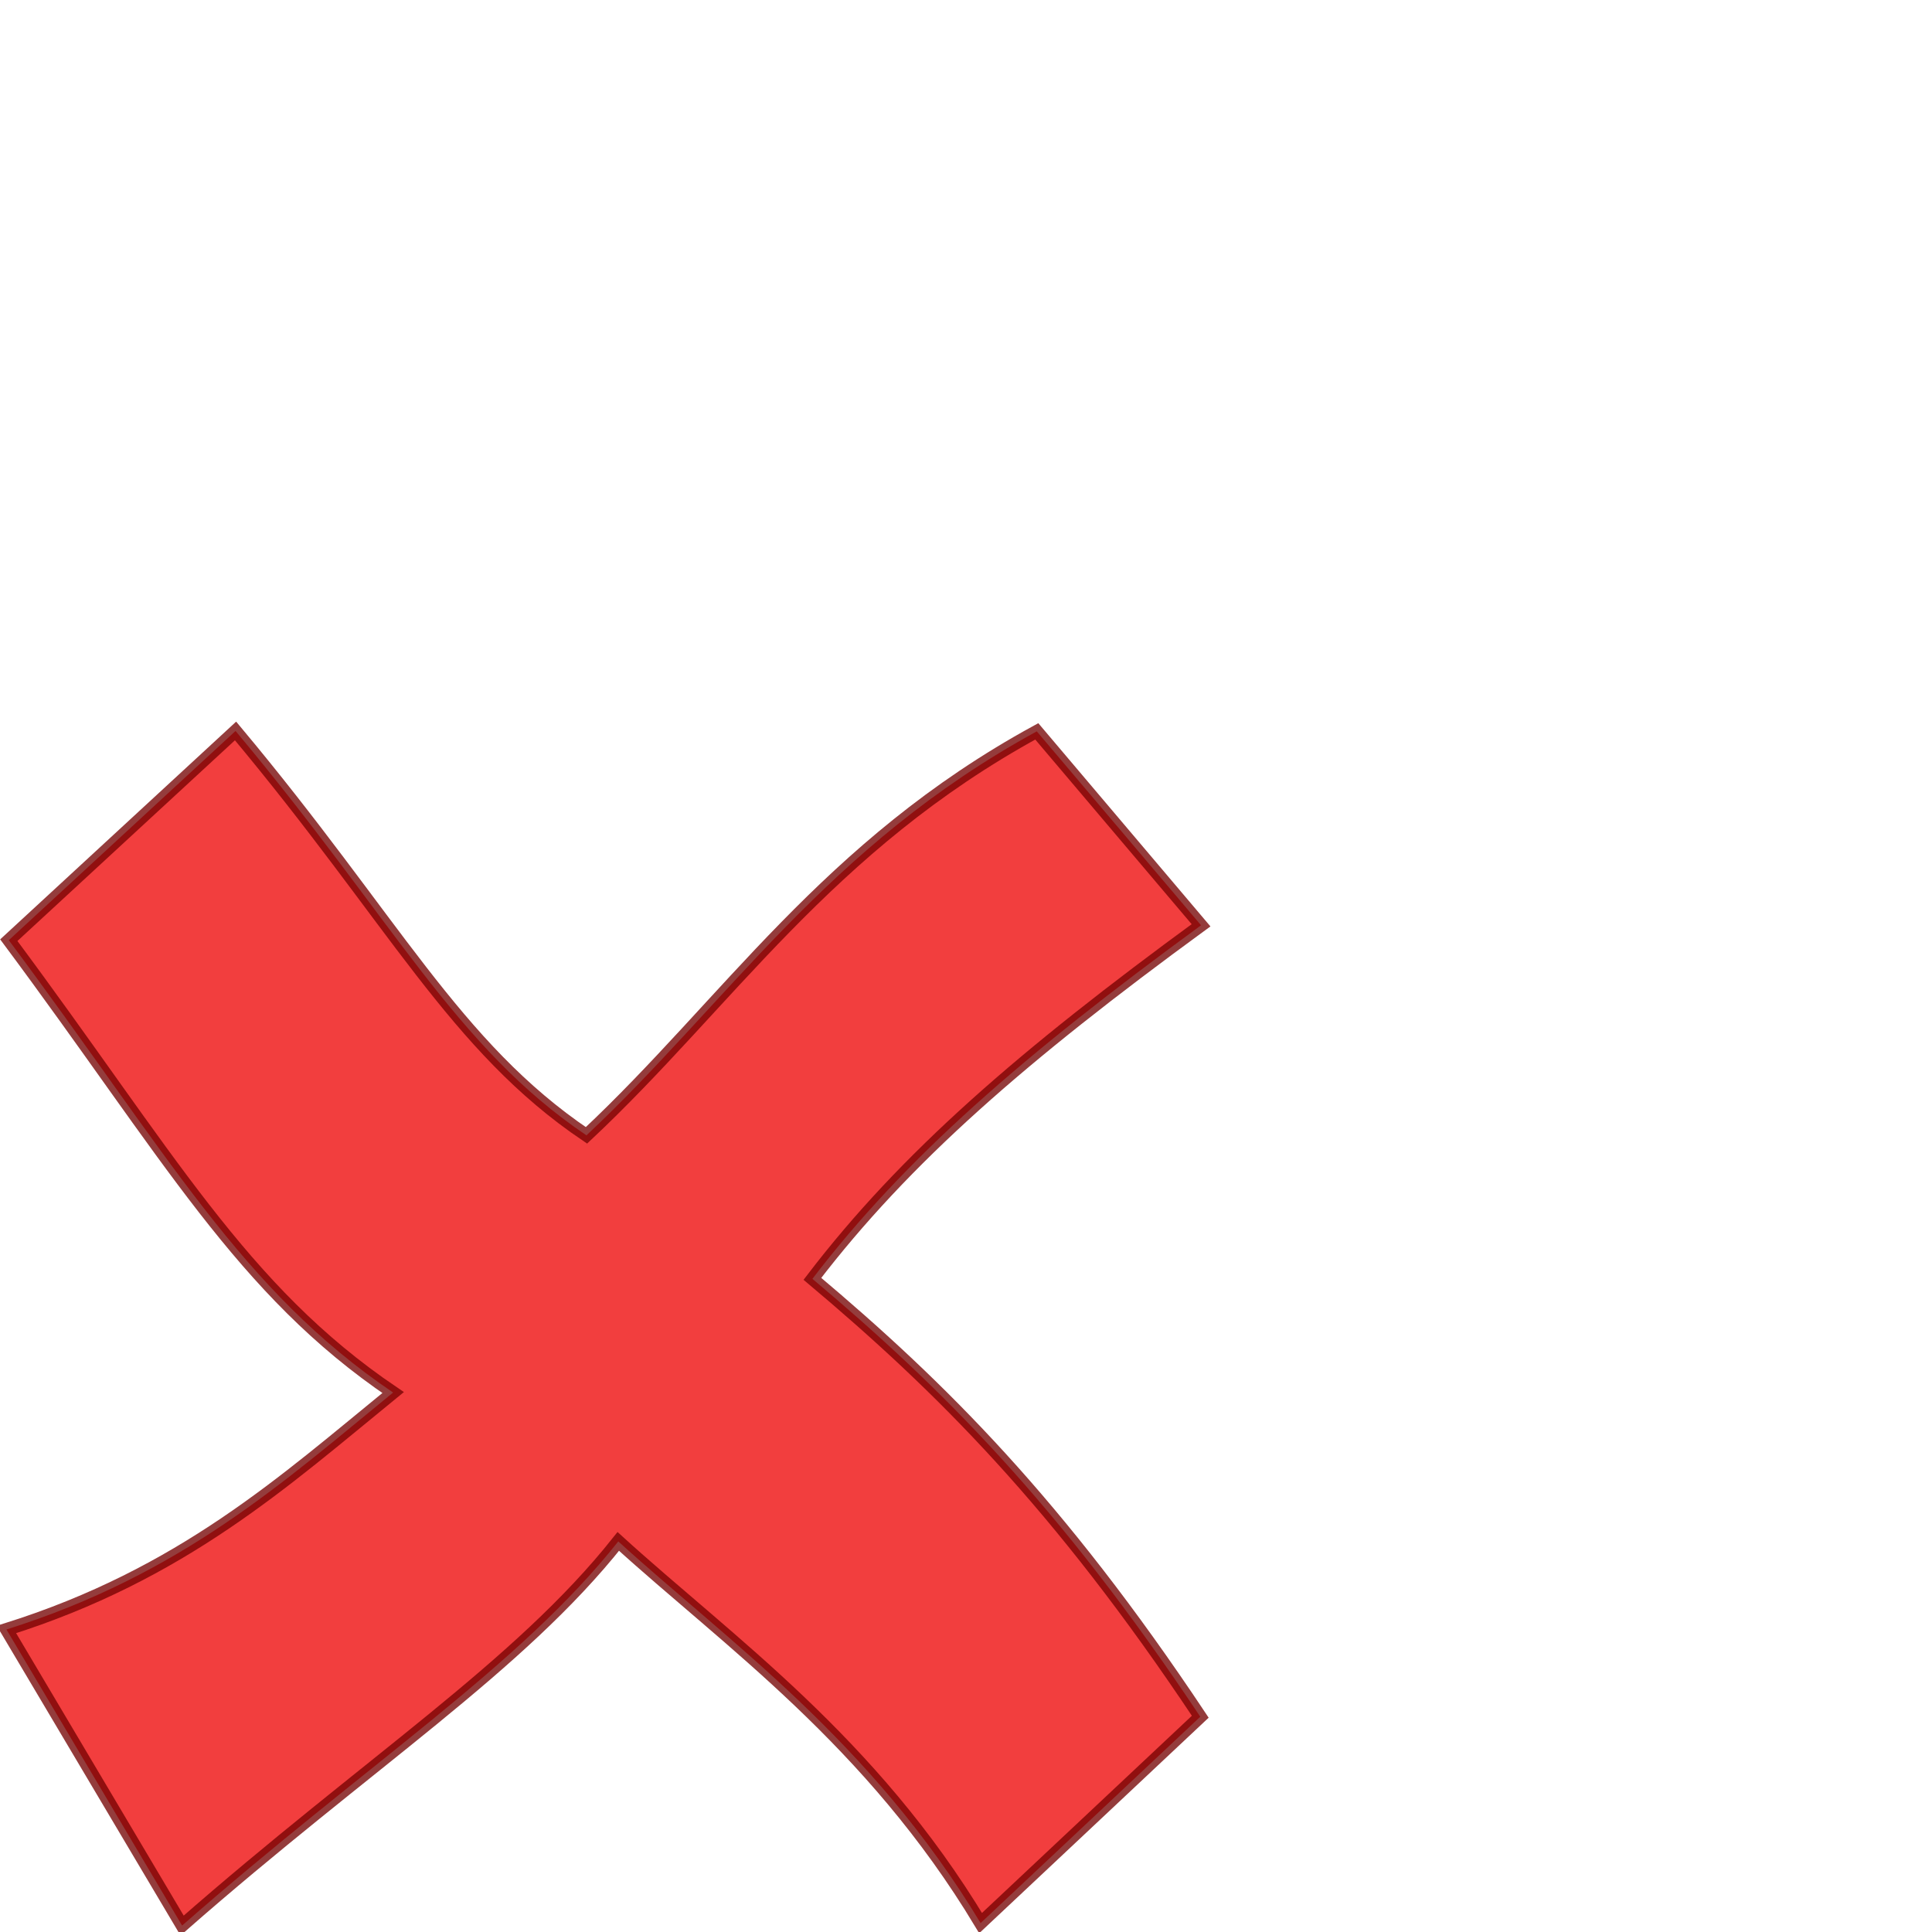
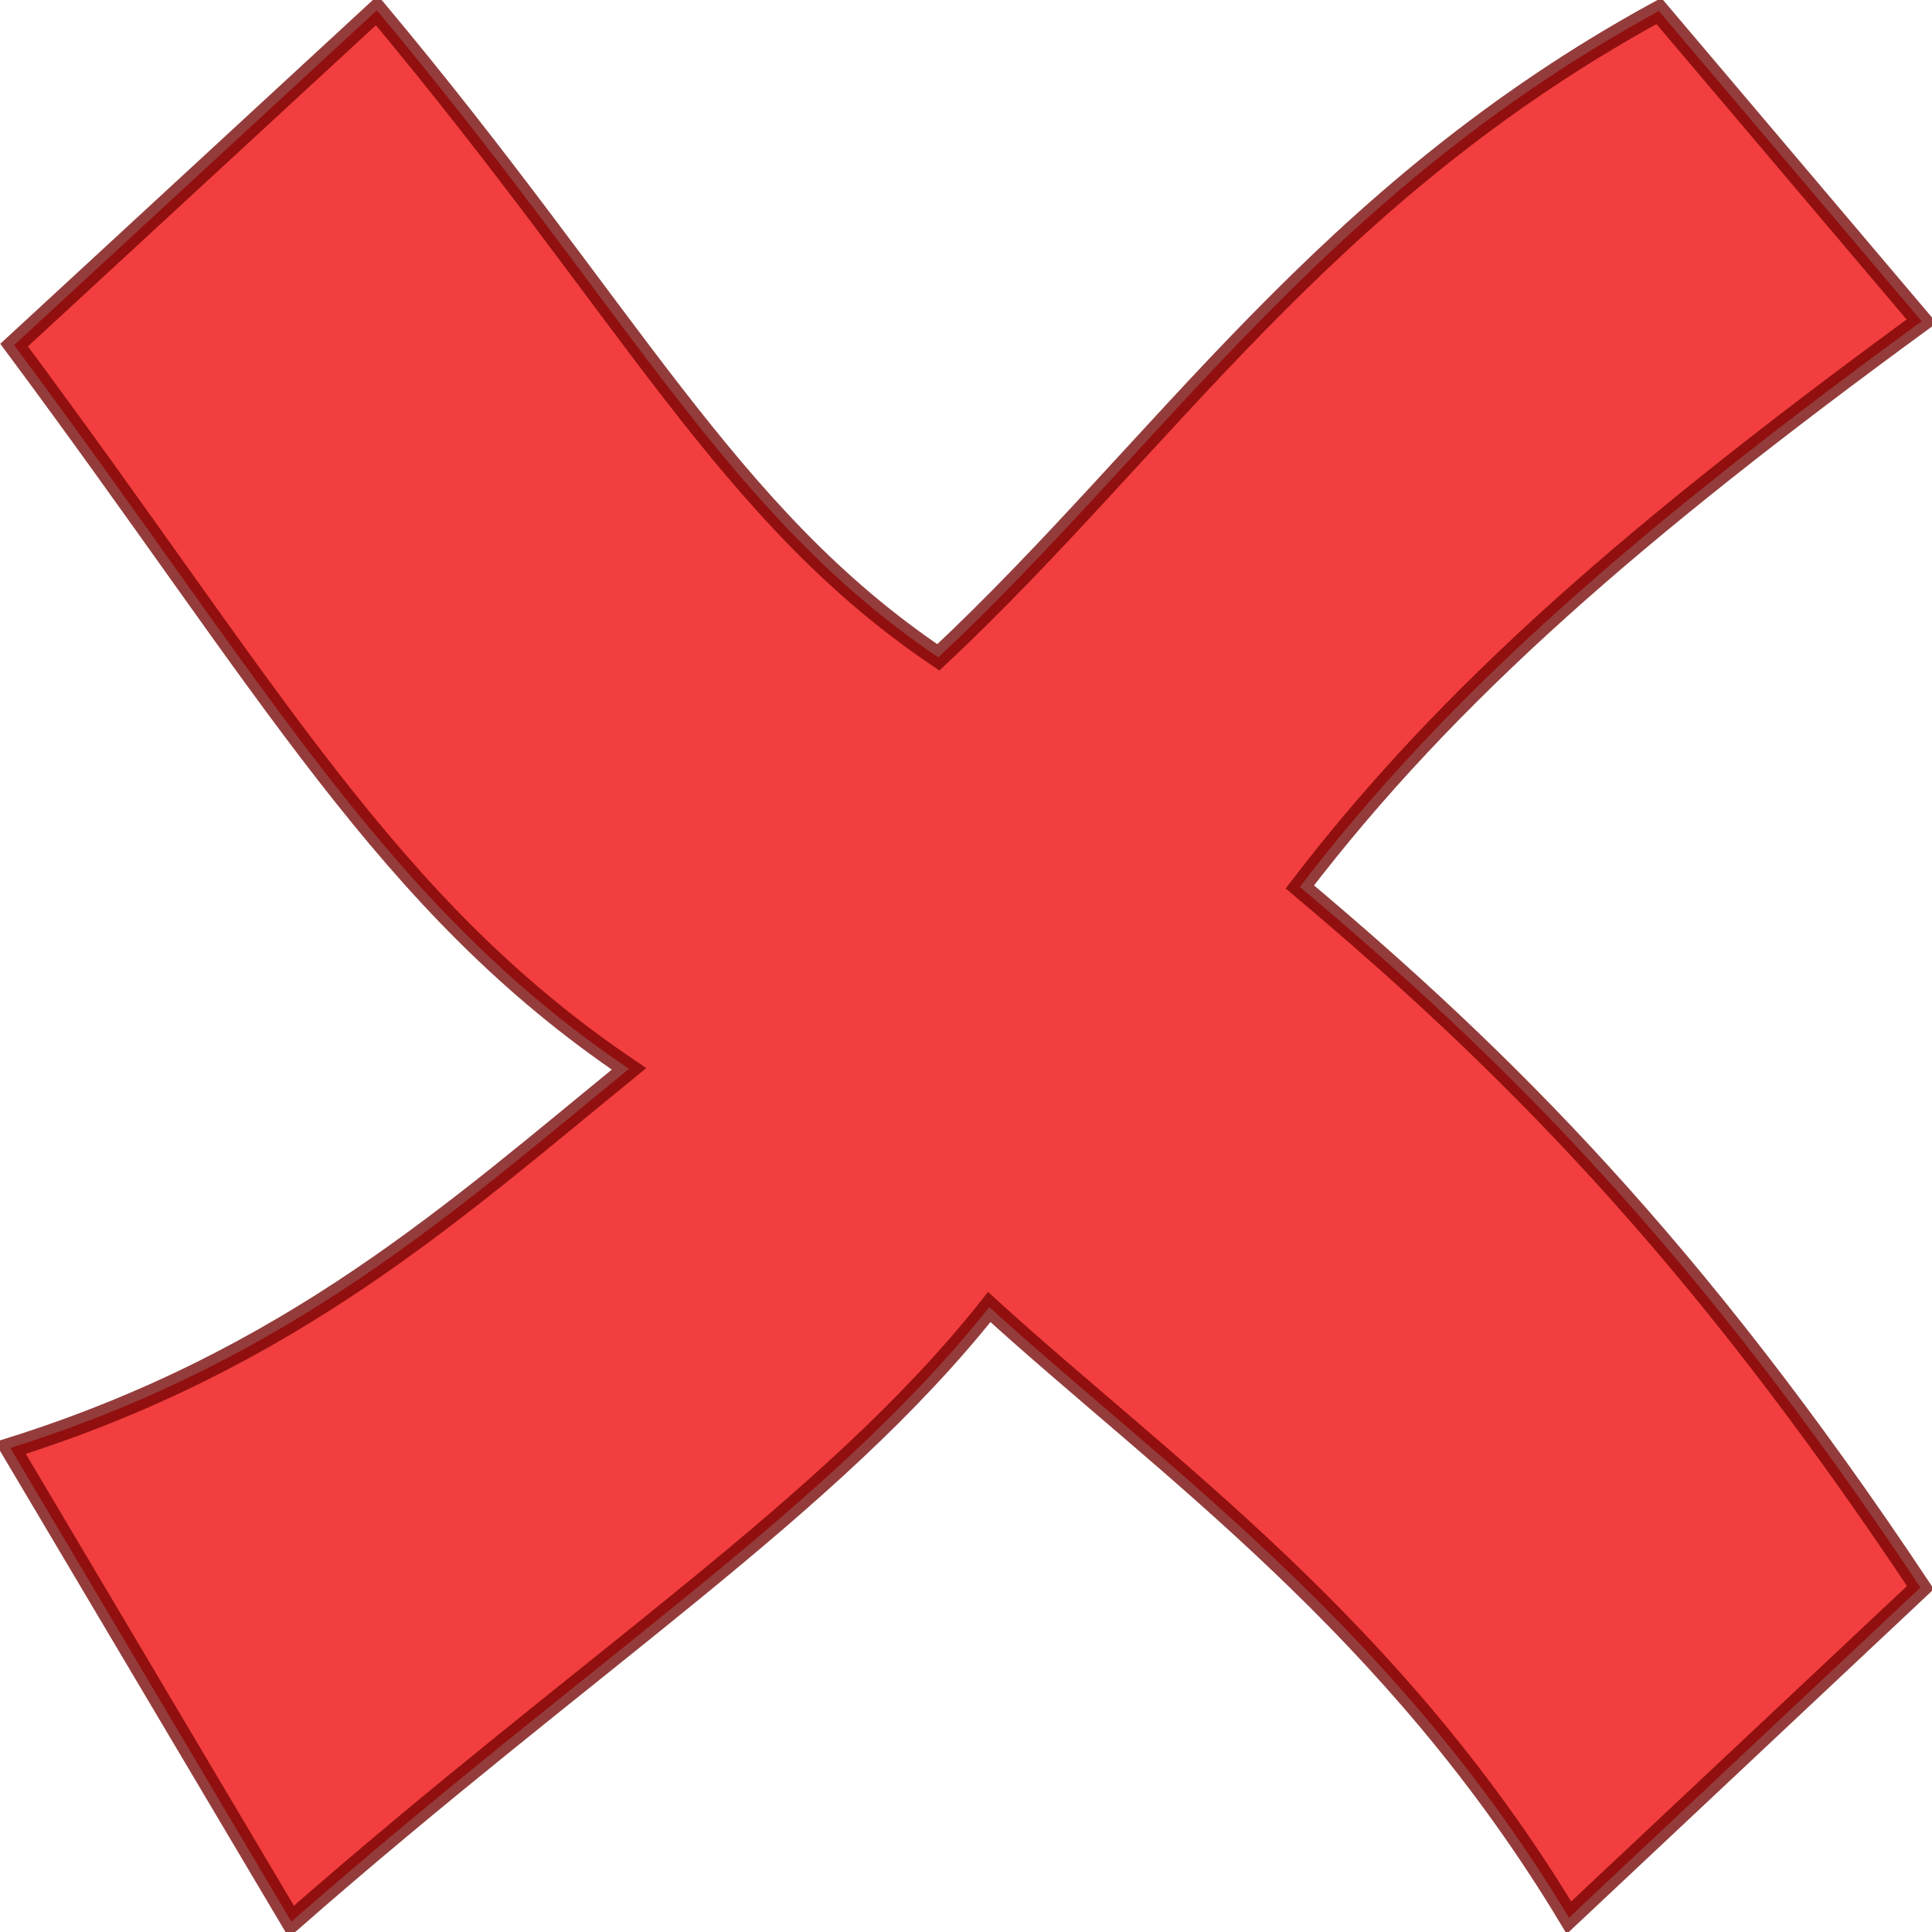
- <svg xmlns="http://www.w3.org/2000/svg" width="256" height="256" id="svg2183" version="1.0">
+ <svg xmlns="http://www.w3.org/2000/svg" width="160" height="160" id="svg2183" version="1.0">
  <defs id="defs2185">
    <linearGradient id="linearGradient3145">
      <stop style="stop-color:#f03300;stop-opacity:0.83;" offset="0" id="stop3147" />
      <stop style="stop-color:#910000;stop-opacity:1;" offset="1" id="stop3149" />
    </linearGradient>
  </defs>
-   <g id="layer1">
+   <g id="layer1" transform="translate(2.3441467e-8,-96)">
    <path style="fill:#f23e3e;fill-opacity:1;fill-rule:evenodd;stroke:#740000;stroke-width:1.709px;stroke-linecap:butt;stroke-linejoin:miter;stroke-opacity:0.764" d="M 31.211,96.855 1.167,124.579 C 22.405,153.126 31.995,170.924 52.091,184.52 37.701,196.243 24.159,208.584 0.855,215.915 L 24.13,255.145 c 24.727,-21.678 44.622,-34.301 57.797,-50.901 14.571,13.262 33.463,26.41 48.008,50.572 l 29.107,-27.341 C 140.188,199.148 124.548,183.674 107.649,169.452 119.96,153.351 135.541,139.863 159.145,122.606 L 137.38,96.909 C 109.563,112.104 96.405,132.915 77.709,150.44 60.253,138.658 52.199,121.942 31.211,96.855 z" id="path2162" />
  </g>
</svg>
